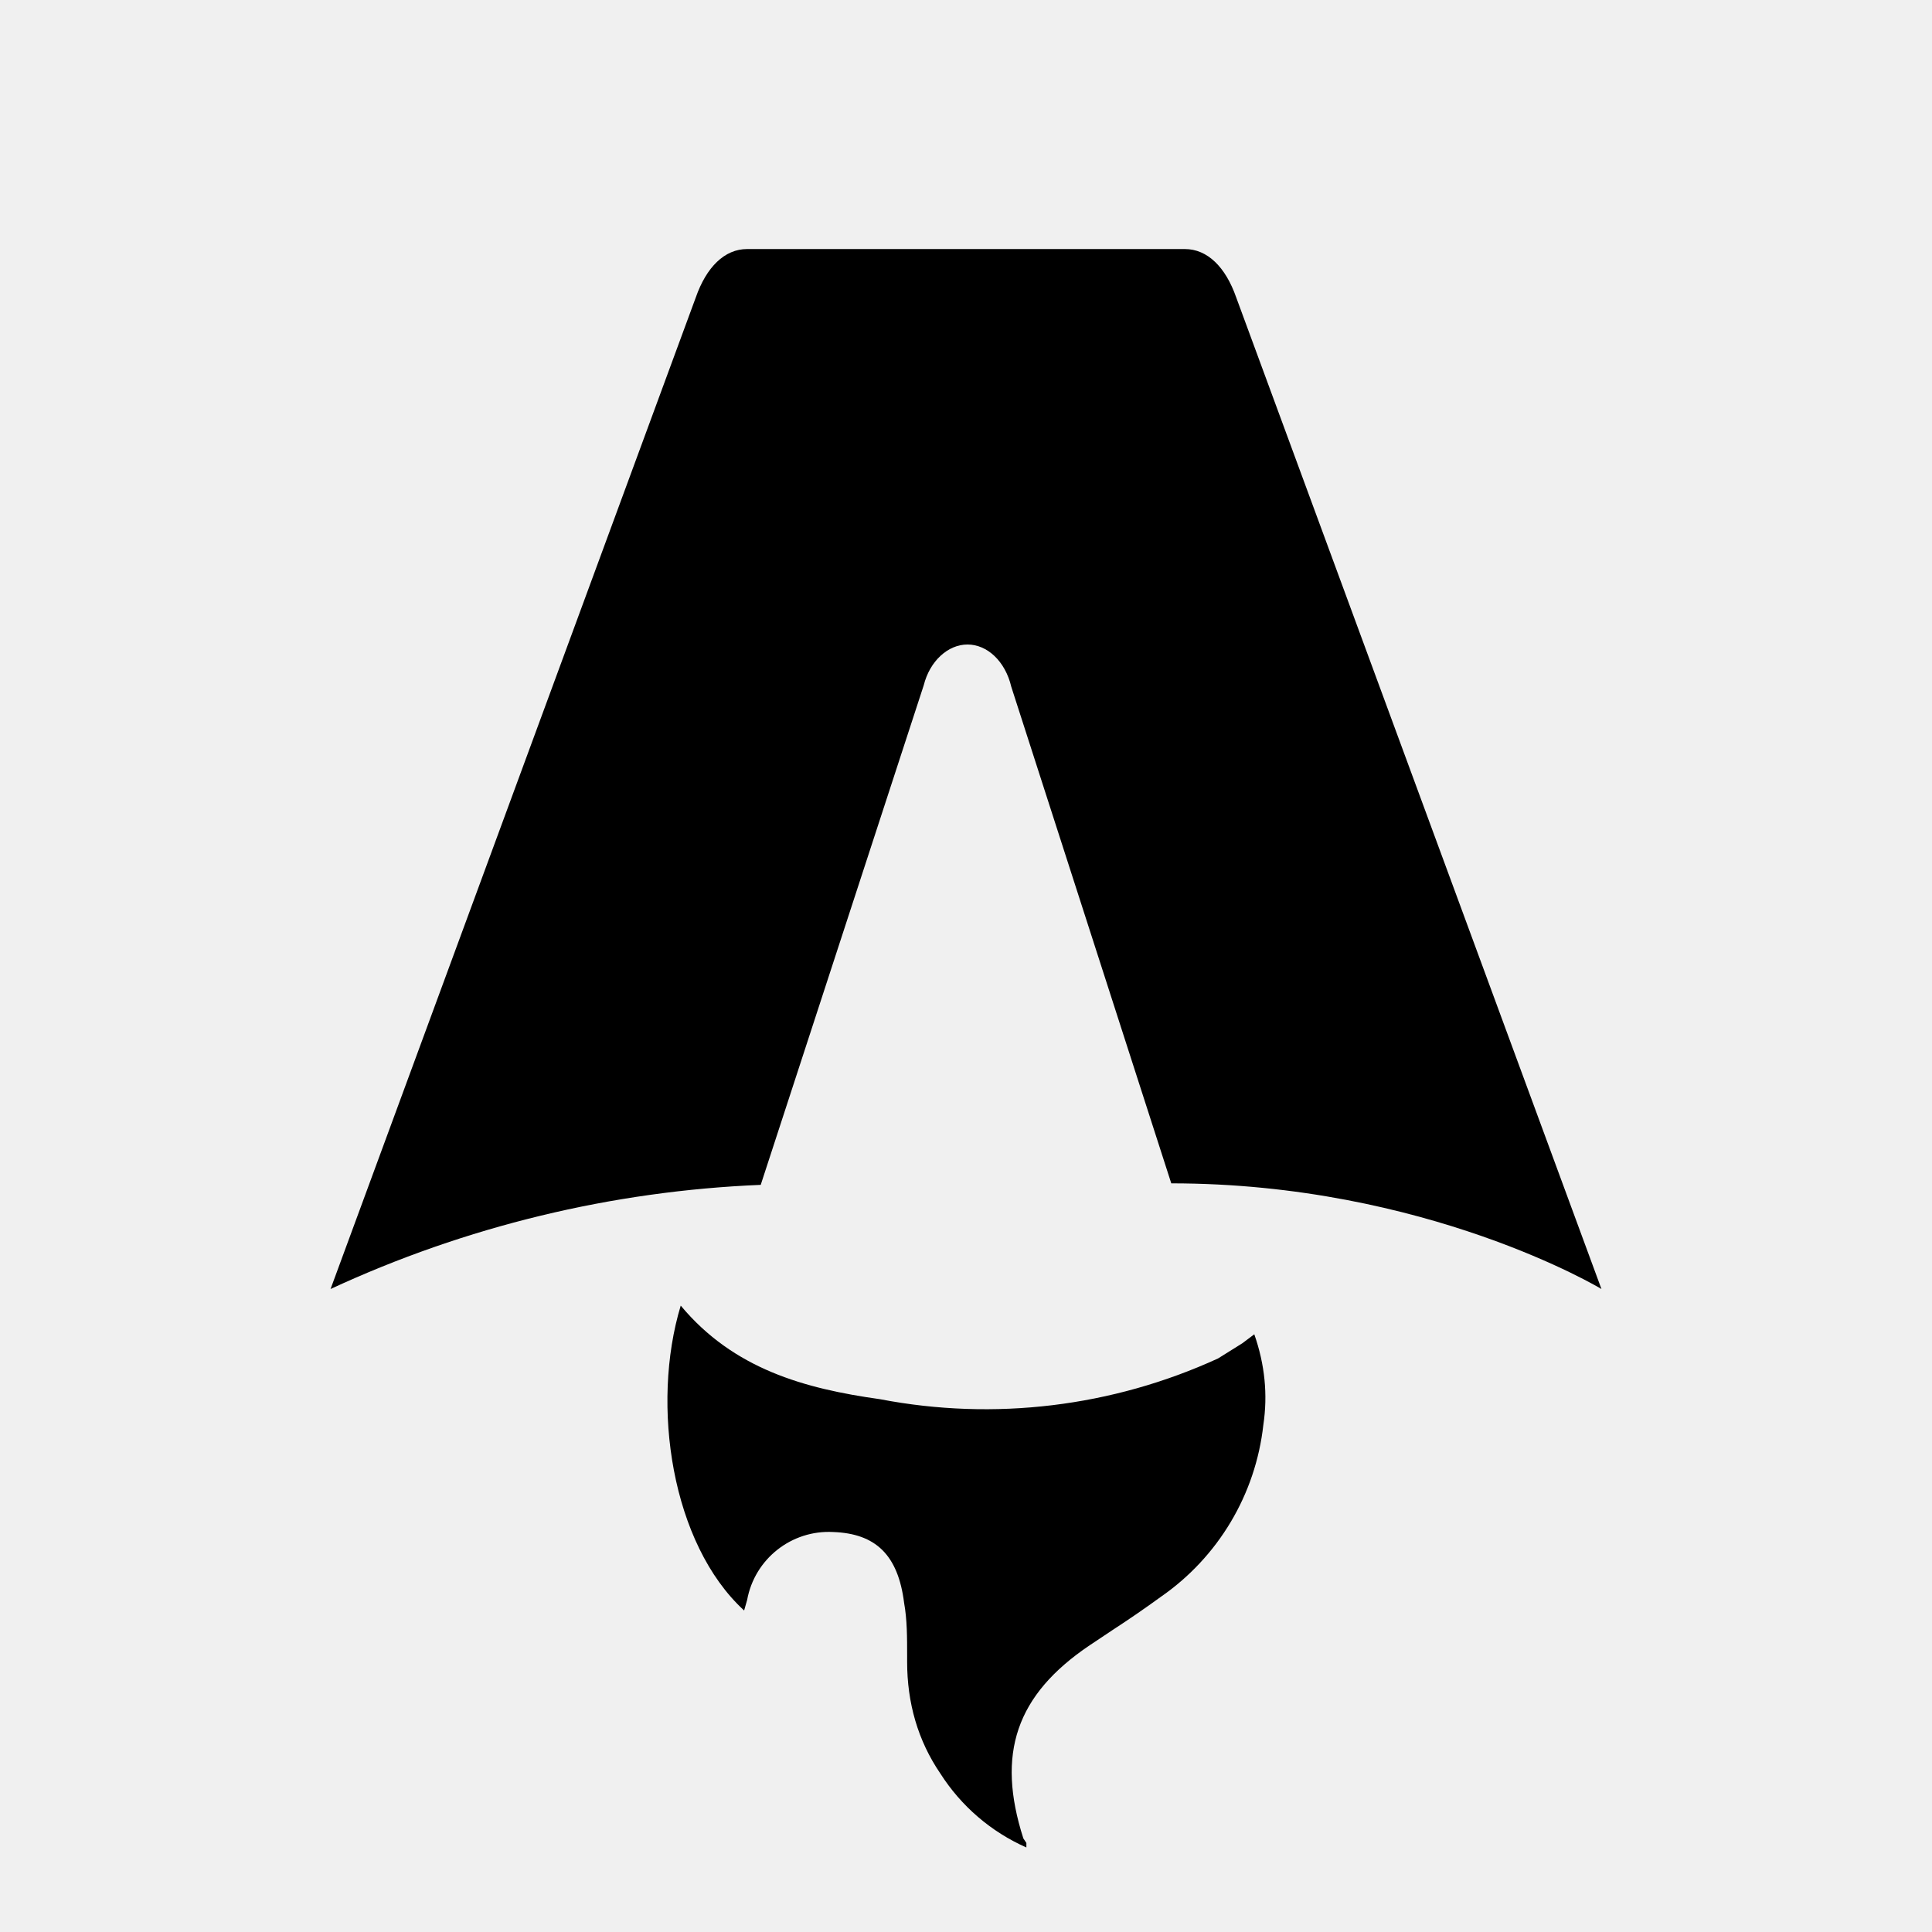
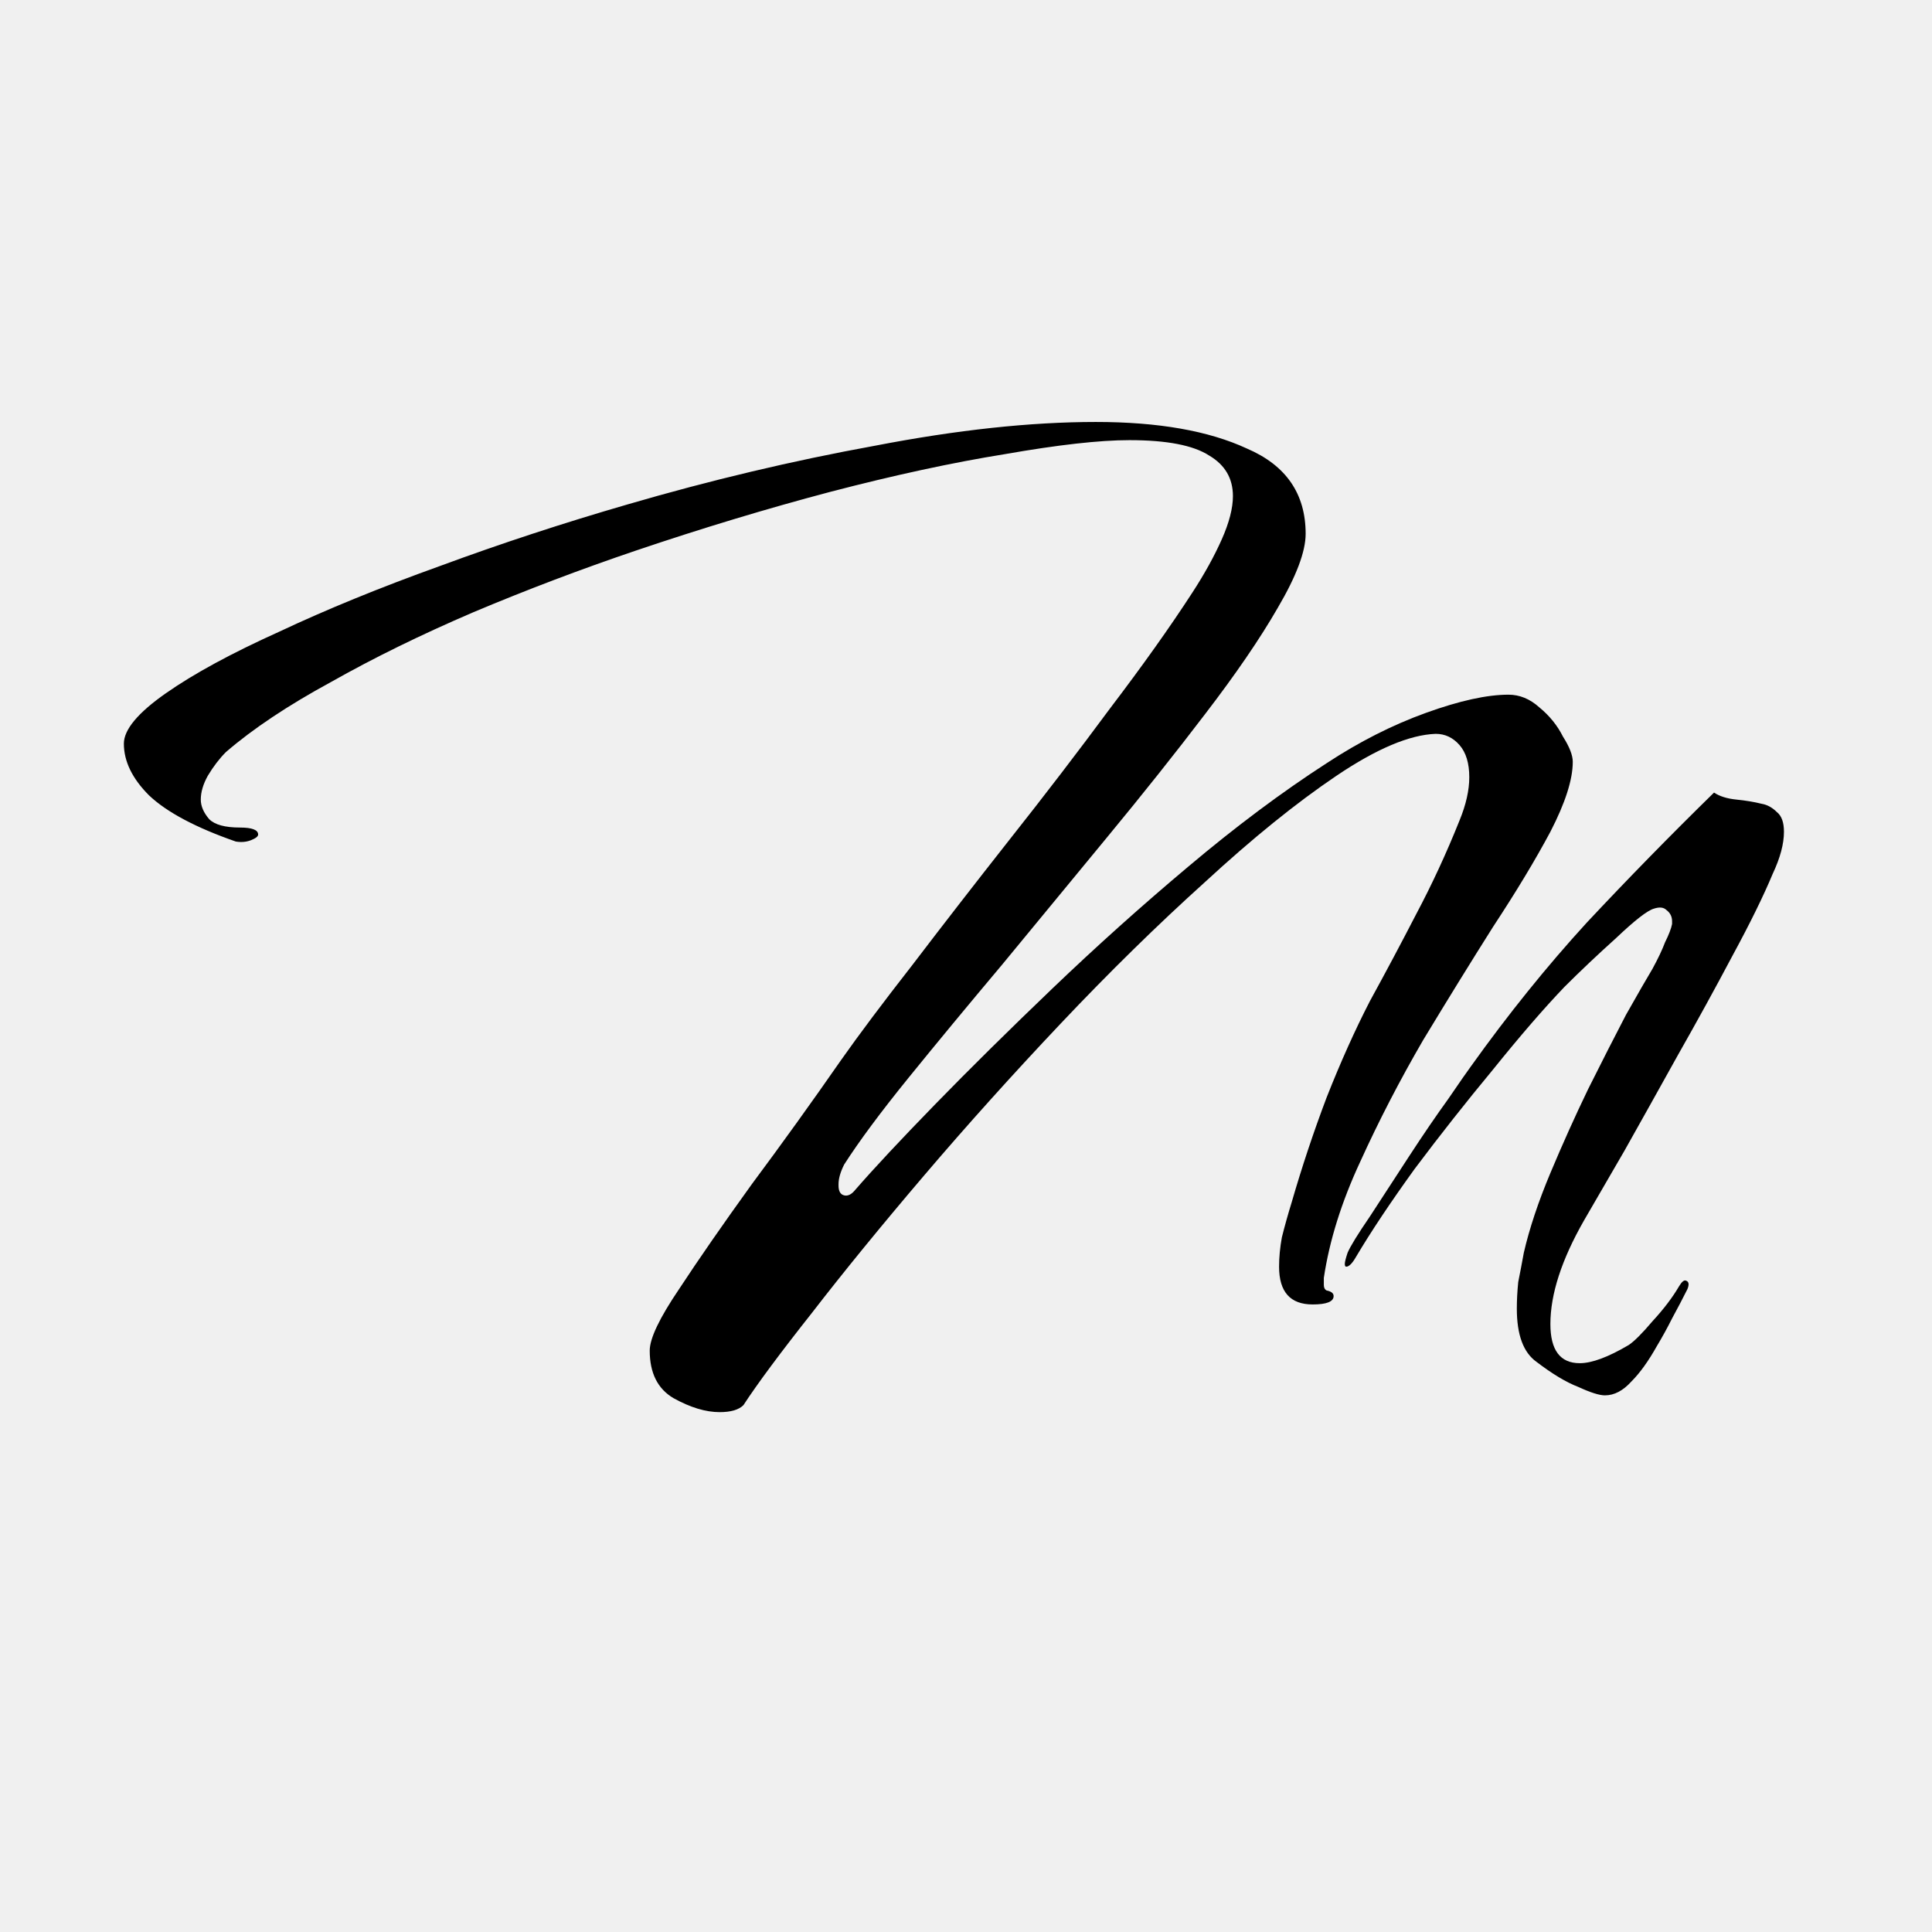
- <svg xmlns="http://www.w3.org/2000/svg" fill="none" viewBox="0 0 128 128">
-   <path d="M50.4 78.5a75.1 75.1 0 0 0-28.5 6.9l24.2-65.7c.7-2 1.9-3.2 3.4-3.2h29c1.5 0 2.7 1.2 3.4 3.2l24.2 65.7s-11.6-7-28.5-7L67 45.5c-.4-1.7-1.6-2.8-2.9-2.8-1.3 0-2.5 1.1-2.9 2.7L50.4 78.5Zm-1.1 28.2Zm-4.2-20.2c-2 6.6-.6 15.8 4.2 20.2a17.5 17.5 0 0 1 .2-.7 5.5 5.5 0 0 1 5.7-4.5c2.8.1 4.3 1.5 4.7 4.7.2 1.1.2 2.3.2 3.5v.4c0 2.7.7 5.2 2.2 7.4a13 13 0 0 0 5.7 4.9v-.3l-.2-.3c-1.8-5.6-.5-9.5 4.4-12.8l1.5-1a73 73 0 0 0 3.2-2.2 16 16 0 0 0 6.8-11.4c.3-2 .1-4-.6-6l-.8.6-1.6 1a37 37 0 0 1-22.4 2.7c-5-.7-9.7-2-13.2-6.2Z" />
-   <style>
-         path { fill: #000; }
-         @media (prefers-color-scheme: dark) {
-             path { fill: #FFF; }
-         }
-     </style>
+ <svg xmlns="http://www.w3.org/2000/svg" width="967" height="967" viewBox="0 0 967 967" fill="none">
+   <path d="M360.2 706.8C353.2 706.8 345.5 704.467 337.1 699.8C329.167 695.133 325.2 687.2 325.2 676C325.2 669.933 330.1 659.667 339.9 645.2C349.7 630.267 361.833 612.767 376.3 592.7C391.233 572.633 406.167 551.867 421.1 530.4C429.967 517.8 441.867 501.933 456.8 482.8C471.733 463.2 487.833 442.433 505.1 420.5C522.833 398.1 539.633 376.167 555.5 354.7C571.833 333.233 585.6 313.867 596.8 296.6C602.867 287.267 607.767 278.4 611.5 270C615.233 261.6 617.1 254.367 617.1 248.3C617.1 239.433 613.133 232.667 605.2 228C597.267 222.867 583.967 220.3 565.3 220.3C550.367 220.3 529.6 222.633 503 227.3C476.867 231.5 447.7 237.8 415.5 246.2C383.767 254.6 351.333 264.4 318.2 275.6C290.667 284.933 263.6 295.2 237 306.4C210.867 317.6 187.067 329.267 165.6 341.4C144.133 353.067 126.633 364.733 113.1 376.4C109.833 379.667 106.8 383.633 104 388.3C101.667 392.5 100.5 396.467 100.5 400.2C100.5 403.467 101.9 406.733 104.7 410C107.5 412.8 112.633 414.2 120.1 414.2C126.167 414.2 129.2 415.367 129.2 417.7C129.2 418.633 128.033 419.567 125.7 420.5C123.367 421.433 120.8 421.667 118 421.2C97.933 414.2 83.467 406.5 74.6 398.1C66.2 389.7 62 381.067 62 372.2C62 365.2 69 356.8 83 347C97 337.2 115.9 326.933 139.7 316.2C163.5 305 190.333 294.033 220.2 283.3C250.533 272.1 281.8 261.833 314 252.5C355.533 240.367 396.833 230.567 437.9 223.1C478.967 215.167 515.833 211.2 548.5 211.2C579.767 211.2 604.967 215.633 624.1 224.5C643.7 232.9 653.5 247.133 653.5 267.2C653.5 276.067 648.833 288.433 639.5 304.3C630.633 319.7 618.5 337.433 603.1 357.5C588.167 377.1 571.833 397.633 554.1 419.1C536.367 440.567 518.867 461.8 501.6 482.8C484.333 503.333 468.7 522.233 454.7 539.5C440.7 556.767 429.967 571.233 422.5 582.9C420.633 586.633 419.7 589.9 419.7 592.7V593.4C419.7 596.2 420.633 597.833 422.5 598.3C424.367 598.767 426.233 597.833 428.1 595.5C437.433 584.767 450.733 570.533 468 552.8C485.267 535.067 504.867 515.7 526.8 494.7C548.733 473.7 571.367 453.4 594.7 433.8C618.5 413.733 641.6 396.467 664 382C680.333 371.267 696.9 362.867 713.7 356.8C730.5 350.733 744.267 347.7 755 347.7C760.6 347.7 765.733 349.8 770.4 354C775.533 358.2 779.5 363.1 782.3 368.7C785.567 373.833 787.2 378.033 787.2 381.3C787.2 390.167 783.467 401.833 776 416.3C768.533 430.3 758.967 446.167 747.3 463.9C736.1 481.633 724.433 500.533 712.3 520.6C700.633 540.667 690.133 560.967 680.8 581.5C671.467 601.567 665.4 620.933 662.6 639.6C662.6 640.533 662.6 641.7 662.6 643.1C662.6 644.5 663.067 645.433 664 645.9C666.333 646.367 667.5 647.3 667.5 648.7C667.5 651.5 664 652.9 657 652.9C645.8 652.9 640.2 646.6 640.2 634C640.2 629.333 640.667 624.433 641.6 619.3C643 613.7 644.633 607.867 646.5 601.8C651.633 584.067 657.467 566.567 664 549.3C671 531.567 678.233 515.467 685.7 501C693.633 486.533 701.333 472.067 708.8 457.6C716.733 442.667 723.967 427.033 730.5 410.7C733.767 402.767 735.4 395.533 735.4 389C735.4 382 733.767 376.633 730.5 372.9C727.233 369.167 723.267 367.3 718.6 367.3C705.533 367.767 688.967 374.767 668.9 388.3C648.833 401.833 626.9 419.567 603.1 441.5C579.3 462.967 555.267 486.533 531 512.2C506.733 537.867 483.867 563.3 462.4 588.5C440.933 613.7 422.267 636.567 406.4 657.1C390.533 677.167 379.1 692.567 372.1 703.3C369.767 705.633 365.8 706.8 360.2 706.8ZM803.3 698.4C800.5 698.4 796.067 697 790 694.2C783.933 691.867 776.933 687.667 769 681.6C762.467 676.933 759.2 668.067 759.2 655C759.2 650.8 759.433 646.367 759.9 641.7C760.833 637.033 761.767 632.133 762.7 627C765.5 614.867 769.933 601.567 776 587.1C782.067 572.633 788.367 558.633 794.9 545.1C801.9 531.1 808.2 518.733 813.8 508C819.867 497.267 824.3 489.567 827.1 484.9C829.9 479.767 832 475.333 833.4 471.6C835.267 467.867 836.433 464.833 836.9 462.5V461.1C836.9 458.767 835.967 456.9 834.1 455.5C832.7 454.1 830.6 453.867 827.8 454.8C824.533 455.733 818.233 460.633 808.9 469.5C799.567 477.9 790.933 486.067 783 494C772.733 504.733 760.833 518.5 747.3 535.3C733.767 551.633 720.7 568.2 708.1 585C695.967 601.8 686.167 616.5 678.7 629.1C676.833 632.367 675.2 634 673.8 634C673.333 634 673.1 633.533 673.1 632.6C673.1 631.667 673.567 629.8 674.5 627C675.9 623.733 679.633 617.667 685.7 608.8C691.767 599.467 698.3 589.433 705.3 578.7C712.3 567.967 718.833 558.4 724.9 550C730.967 541.133 734.7 535.767 736.1 533.9C754.767 507.767 774.133 483.733 794.2 461.8C814.733 439.867 835.967 418.167 857.9 396.7C860.7 398.567 864.433 399.733 869.1 400.2C873.767 400.667 877.967 401.367 881.7 402.3C884.5 402.767 887.067 404.167 889.4 406.5C891.733 408.367 892.9 411.633 892.9 416.3C892.9 422.367 891.033 429.367 887.3 437.3C882.633 448.5 875.867 462.267 867 478.6C858.6 494.467 849.5 511.033 839.7 528.3C830.367 545.1 821.5 560.967 813.1 575.9C804.7 590.367 797.933 602.033 792.8 610.9C781.6 630.5 776 647.767 776 662.7C776 675.767 780.9 682.3 790.7 682.3C796.767 682.3 804.933 679.267 815.2 673.2C818 671.333 821.967 667.367 827.1 661.3C832.7 655.233 837.133 649.4 840.4 643.8C841.8 641.467 842.967 640.533 843.9 641C845.3 641.467 845.533 642.867 844.6 645.2C842.267 649.867 839.7 654.767 836.9 659.9C834.567 664.567 832 669.233 829.2 673.9C825 681.367 820.8 687.2 816.6 691.4C812.4 696.067 807.967 698.4 803.3 698.4Z" fill="black" />
</svg>
